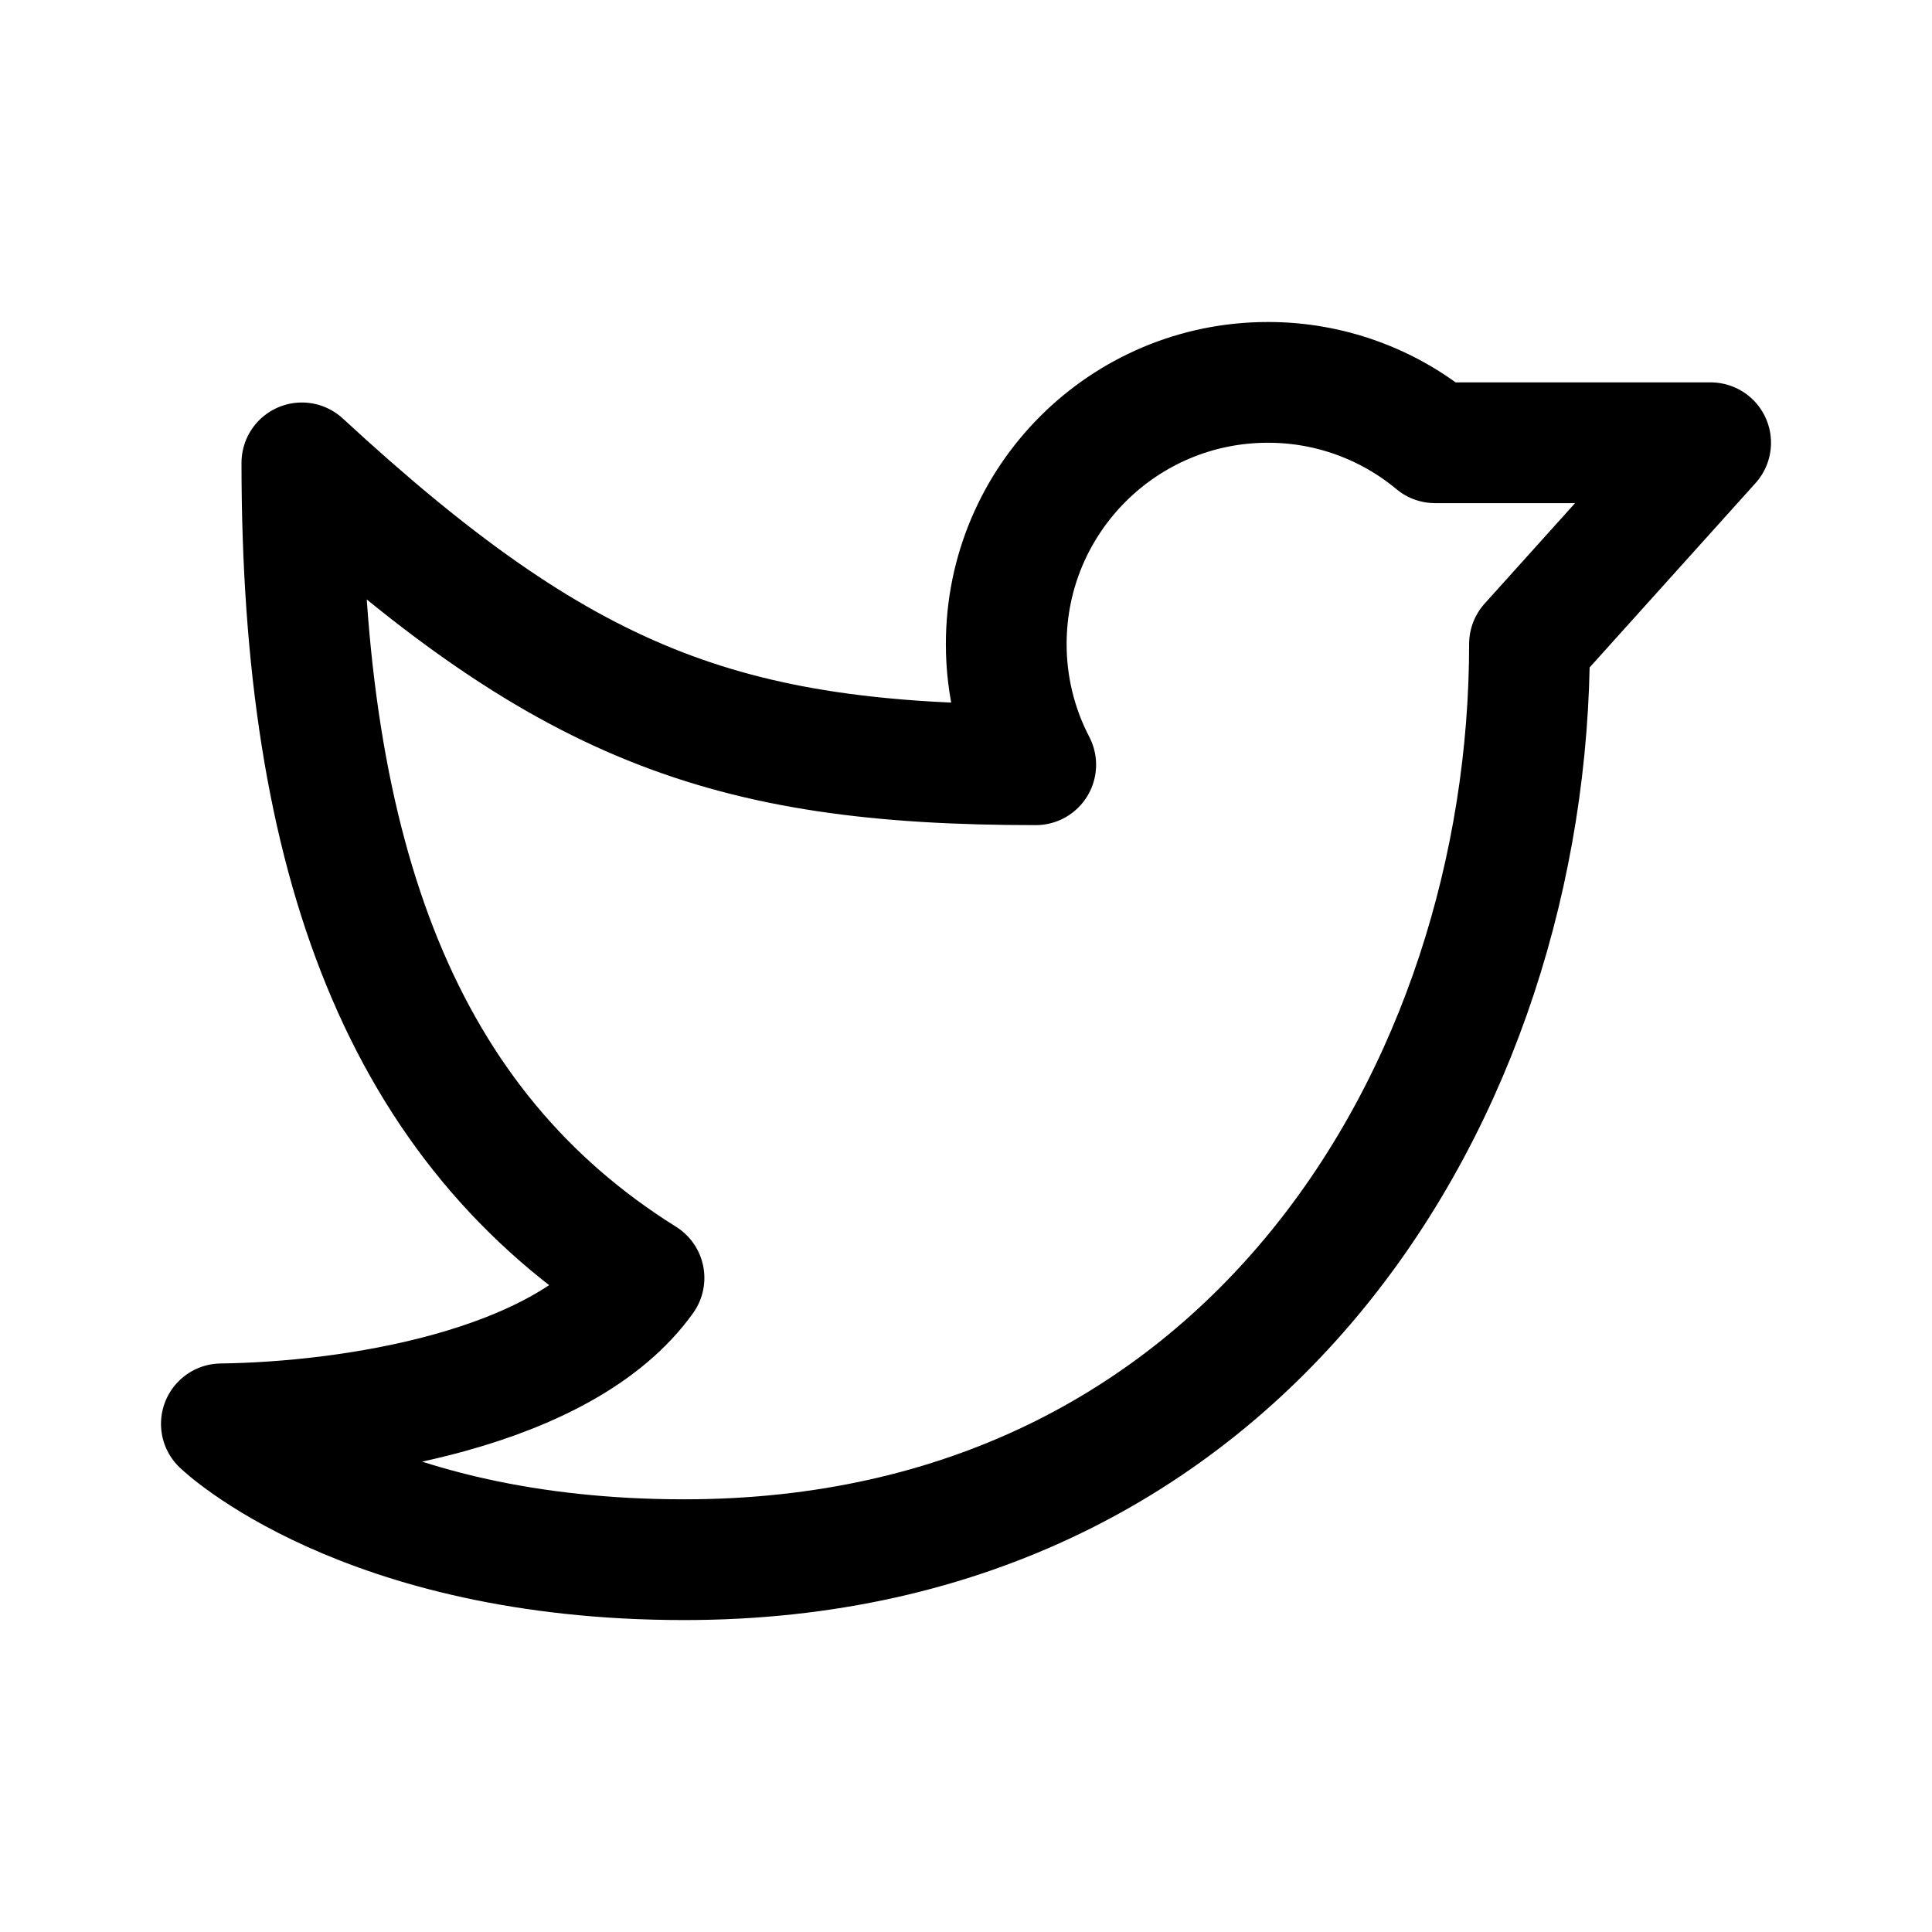
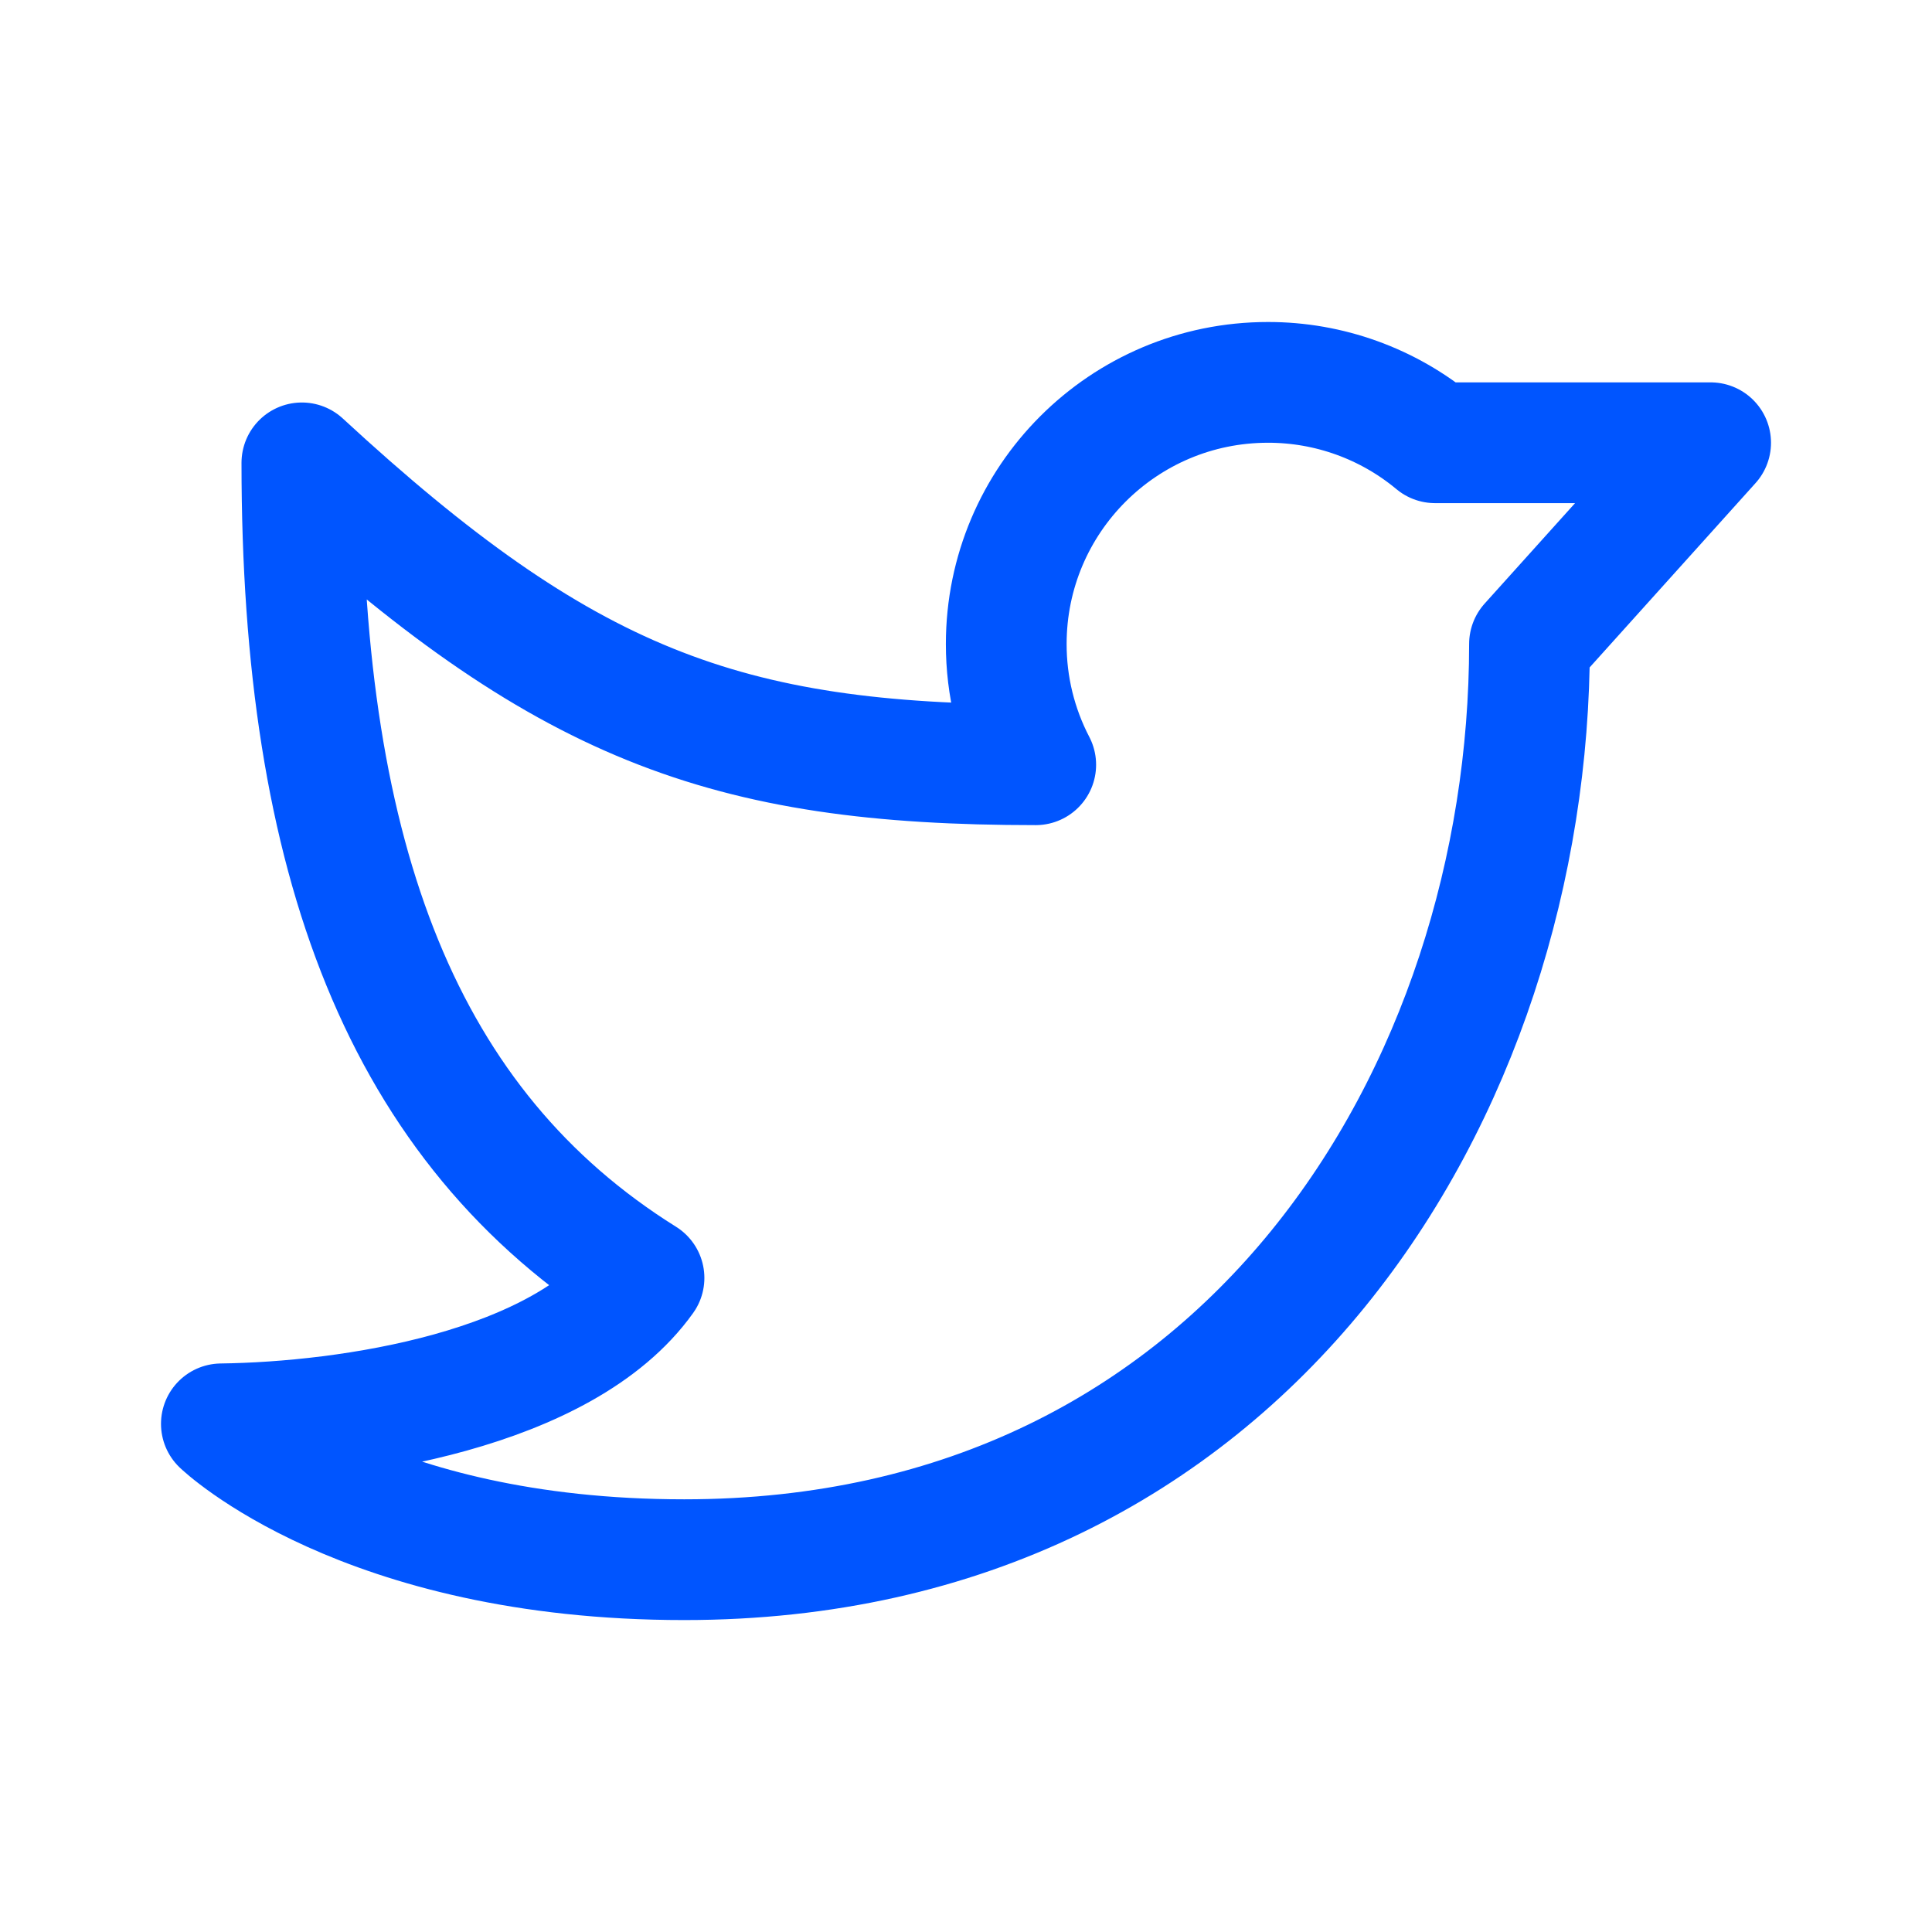
<svg xmlns="http://www.w3.org/2000/svg" width="800px" height="800px" viewBox="0 0 192 192" fill="none">
-   <path stroke="#000000" stroke-linejoin="round" stroke-width="12" d="M126 38c-14.359 0-26 11.64-26 26a25.89 25.89 0 0 0 2.929 12C72 76 56 70 30 46c0 39.5 10 66 34 81-8 11.2-29.333 14.333-42 14.5 0 0 14 13.5 46 13.5 56 0 84-46.783 84-91l18-20h-27.386A25.892 25.892 0 0 0 126 38Z" />
+   <path stroke="#0055ff" stroke-linejoin="round" stroke-width="12" d="M126 38c-14.359 0-26 11.64-26 26a25.89 25.89 0 0 0 2.929 12C72 76 56 70 30 46c0 39.5 10 66 34 81-8 11.2-29.333 14.333-42 14.5 0 0 14 13.5 46 13.5 56 0 84-46.783 84-91l18-20h-27.386A25.892 25.892 0 0 0 126 38Z" />
</svg>
